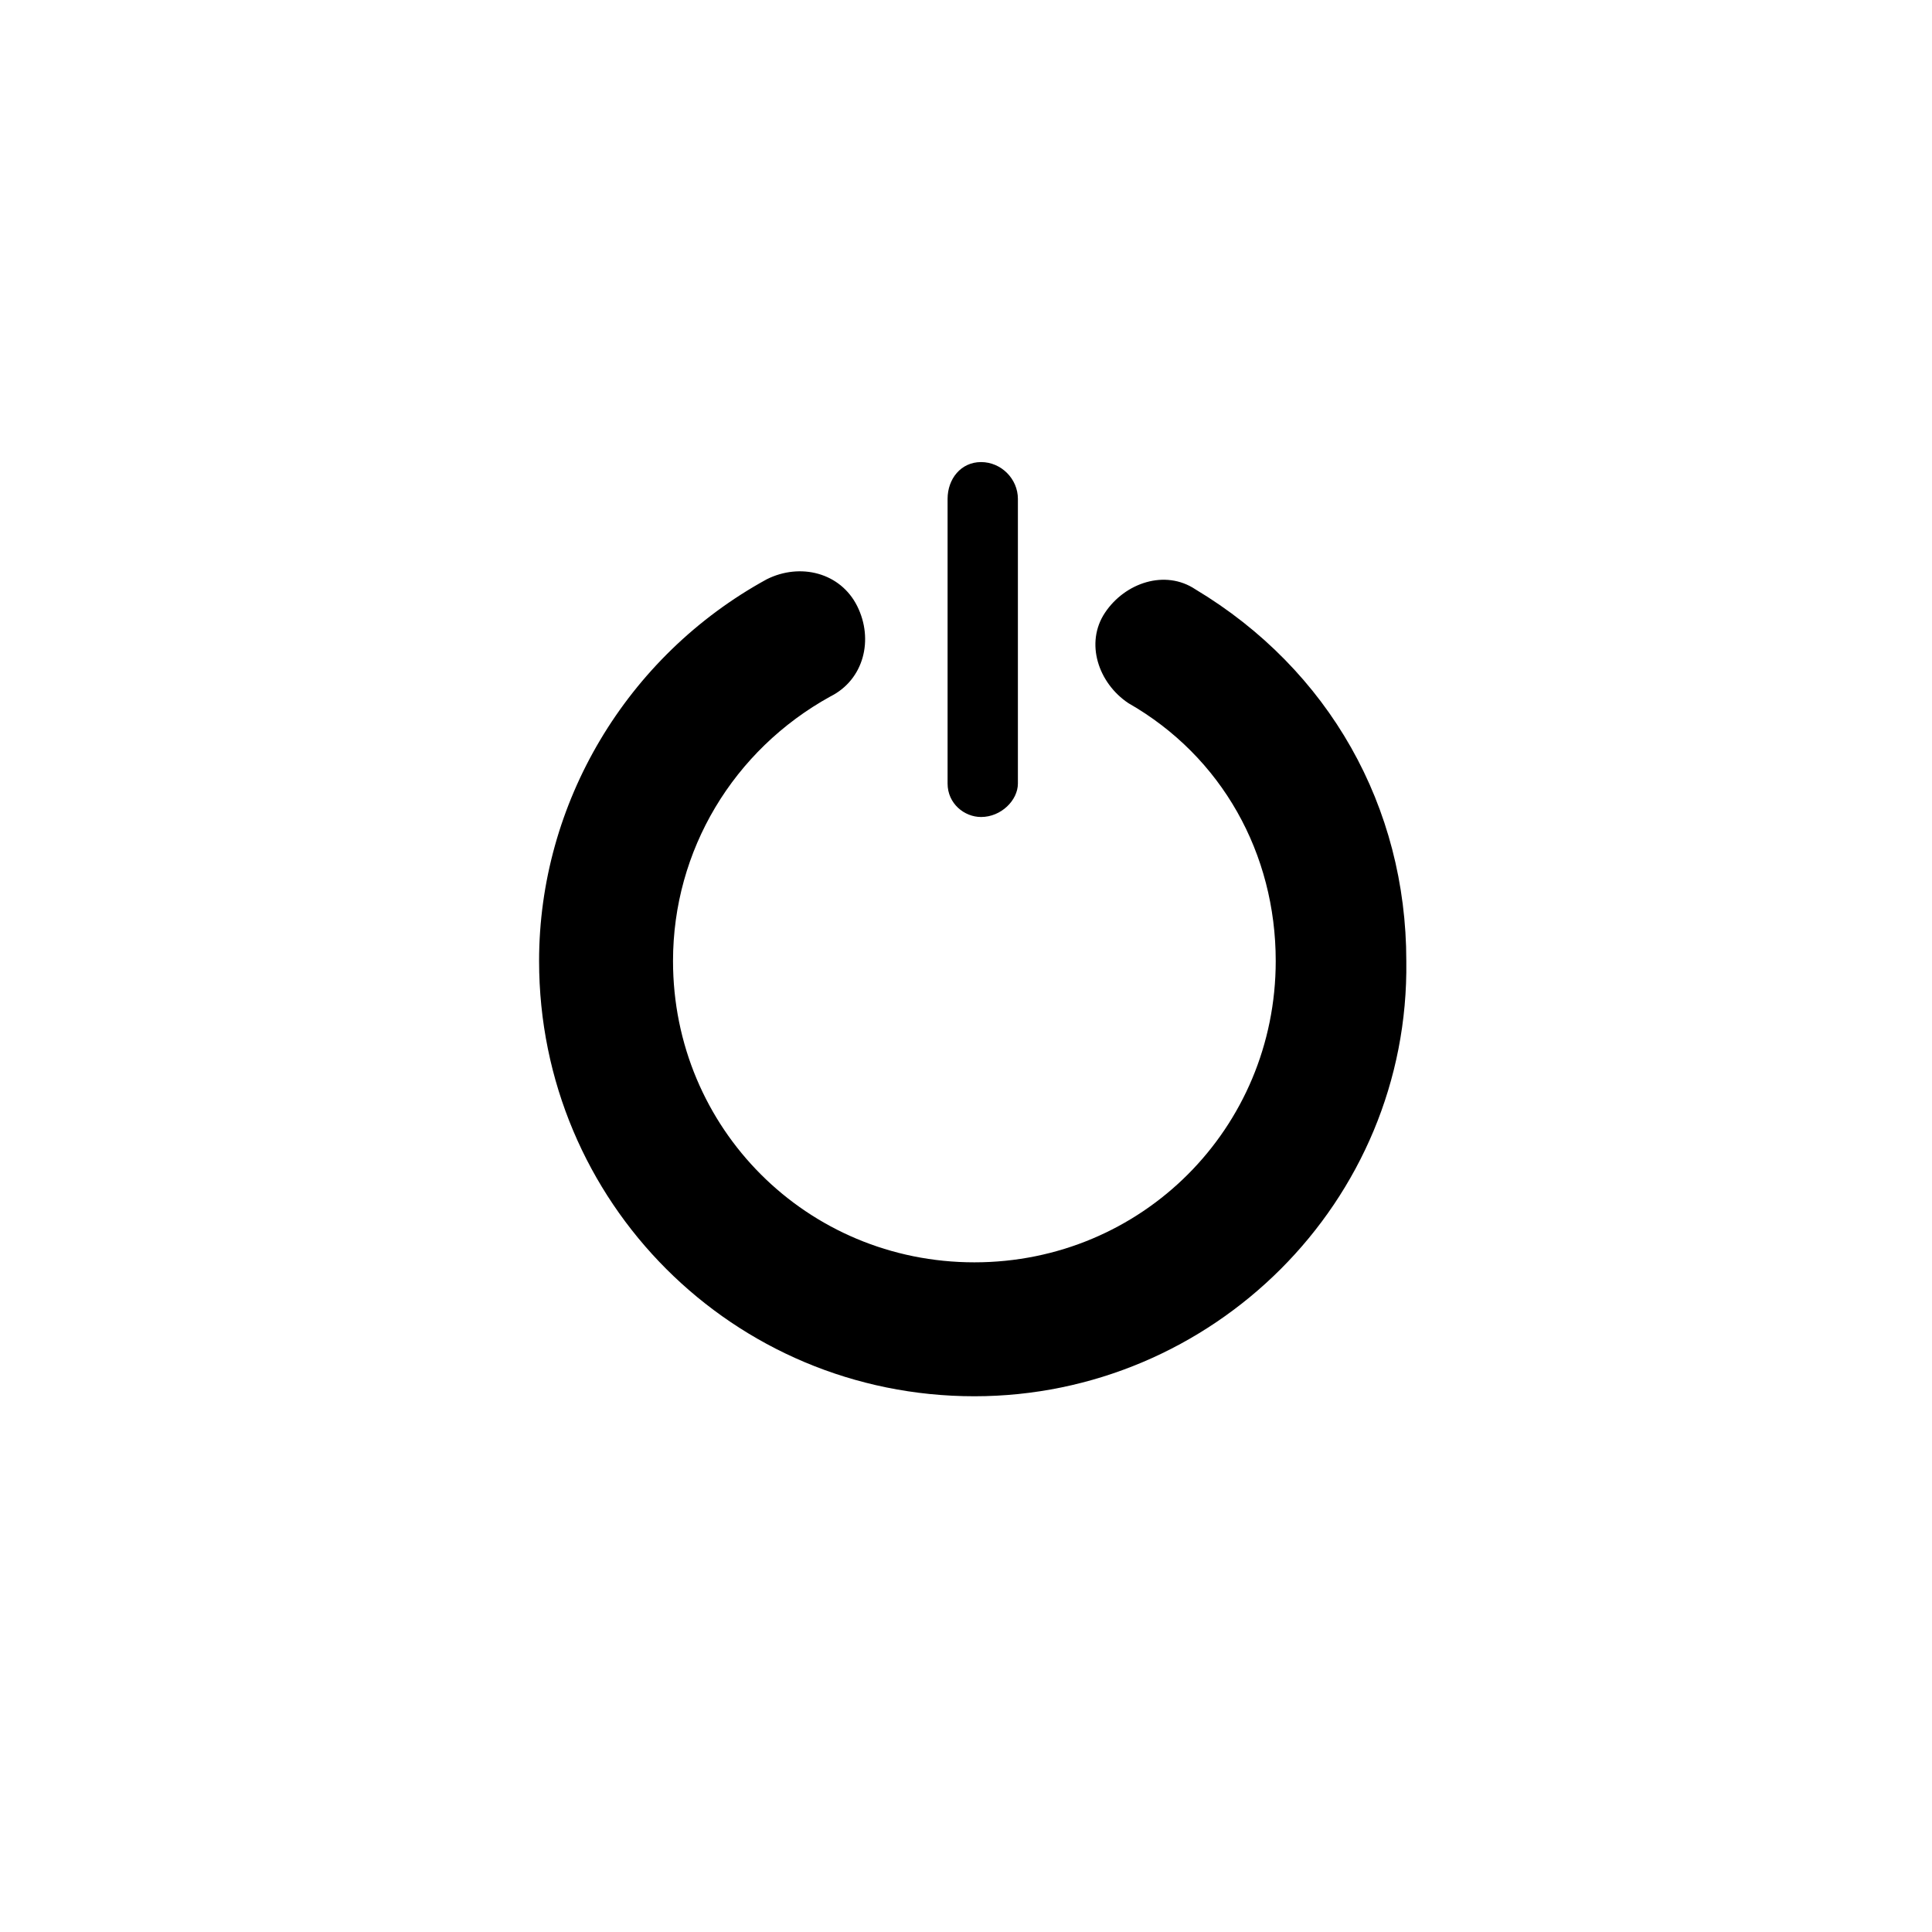
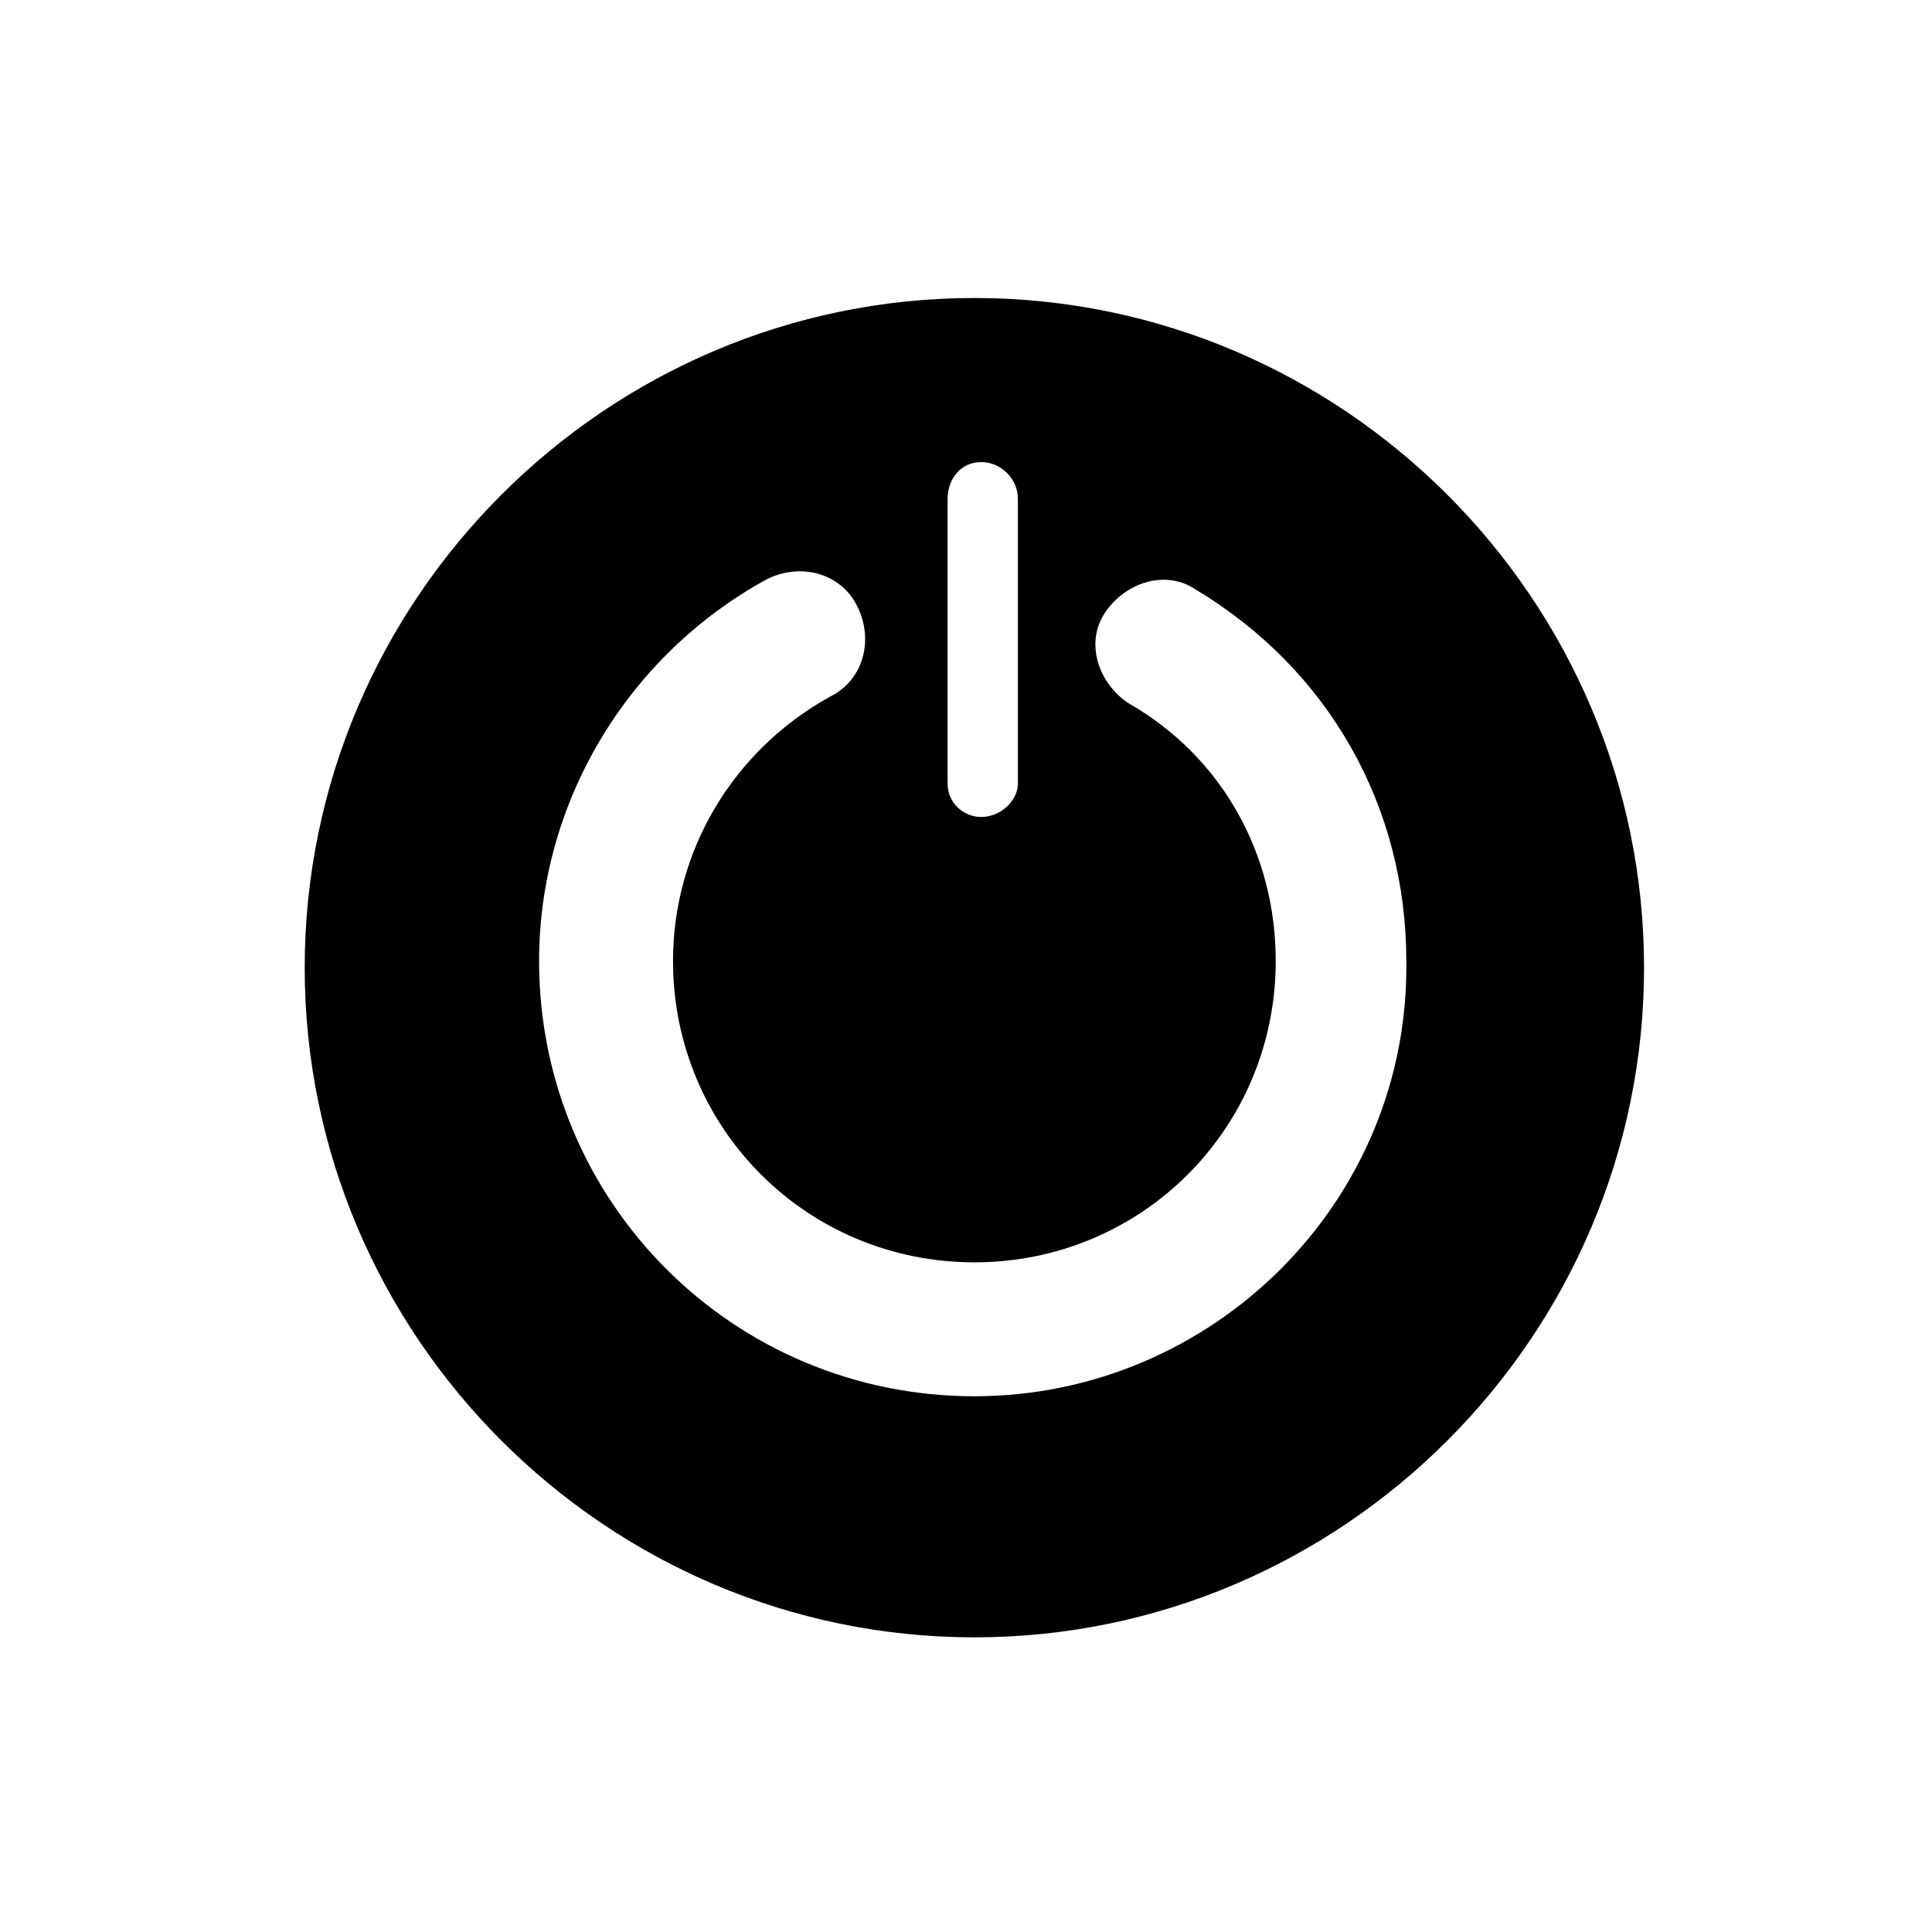
<svg xmlns="http://www.w3.org/2000/svg" viewBox="0 0 57.7 57.7" enable-background="new 0 0 57.7 57.7">
-   <g>
-     <g>
-       <path d="M30.4 14.9c0-.6-.5-1.1-1.1-1.1-.6 0-1 .5-1 1.1v8.5c0 .6.5 1 1 1 .6 0 1.1-.5 1.1-1v-8.5zM29.1 41.7c-7.2 0-13-5.8-13-13 0-4.7 2.6-9.1 6.8-11.4 1-.5 2.2-.2 2.7.8s.2 2.2-.8 2.7c-2.9 1.6-4.7 4.6-4.7 7.9 0 5 4 9 9 9s9-4 9-9c0-3.2-1.6-6.1-4.4-7.7-.9-.6-1.3-1.8-.7-2.7.6-.9 1.8-1.3 2.7-.7 4 2.4 6.3 6.5 6.3 11.1.1 7.2-5.8 13-12.9 13z" />
-     </g>
-   </g>
+   <path d="M29.1 8.9c-11 0-20 9-20 20s9 20 20 20 20-9 20-20-9-20-20-20zm-.8 6c0-.6.4-1.1 1-1.1s1.1.5 1.1 1.1v8.5c0 .5-.5 1-1.1 1-.5 0-1-.4-1-1v-8.5zm.8 26.8c-7.2 0-13-5.8-13-13 0-4.7 2.6-9.1 6.8-11.4 1-.5 2.2-.2 2.7.8s.2 2.2-.8 2.7c-2.9 1.6-4.7 4.6-4.7 7.9 0 5 4 9 9 9s9-4 9-9c0-3.2-1.6-6.1-4.4-7.7-.9-.6-1.3-1.8-.7-2.7.6-.9 1.8-1.3 2.7-.7 4 2.4 6.3 6.5 6.3 11.1.1 7.2-5.8 13-12.9 13z" />
</svg>
